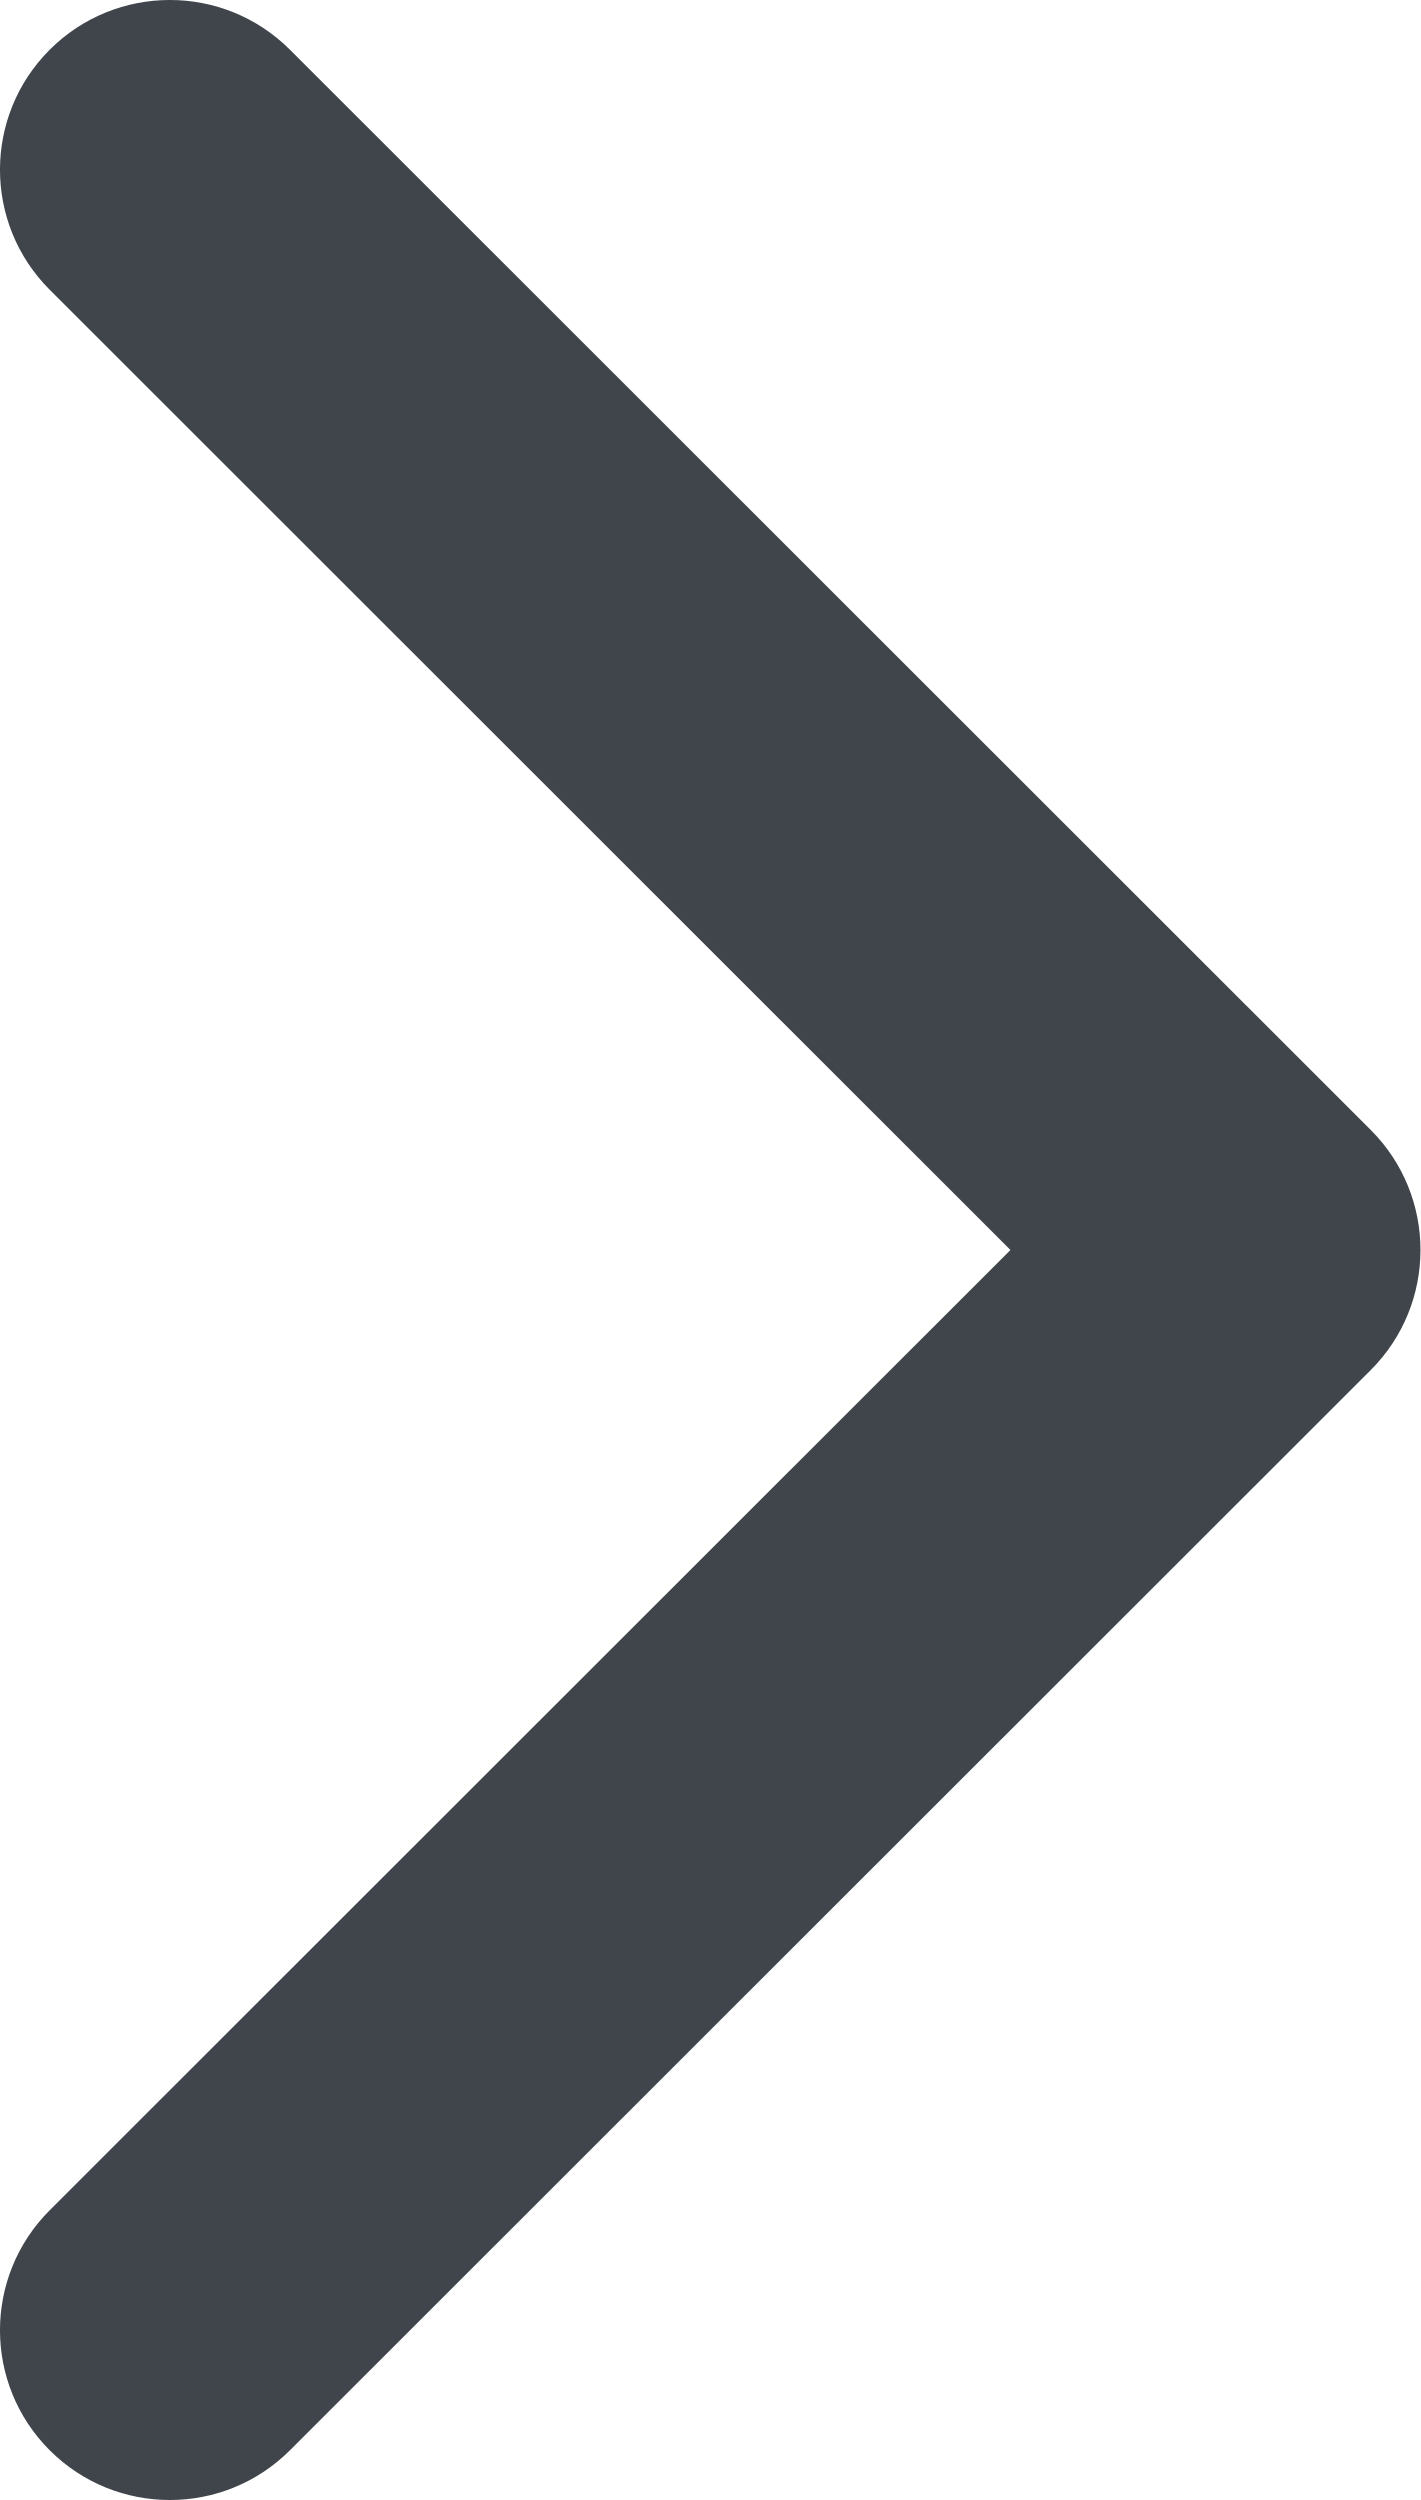
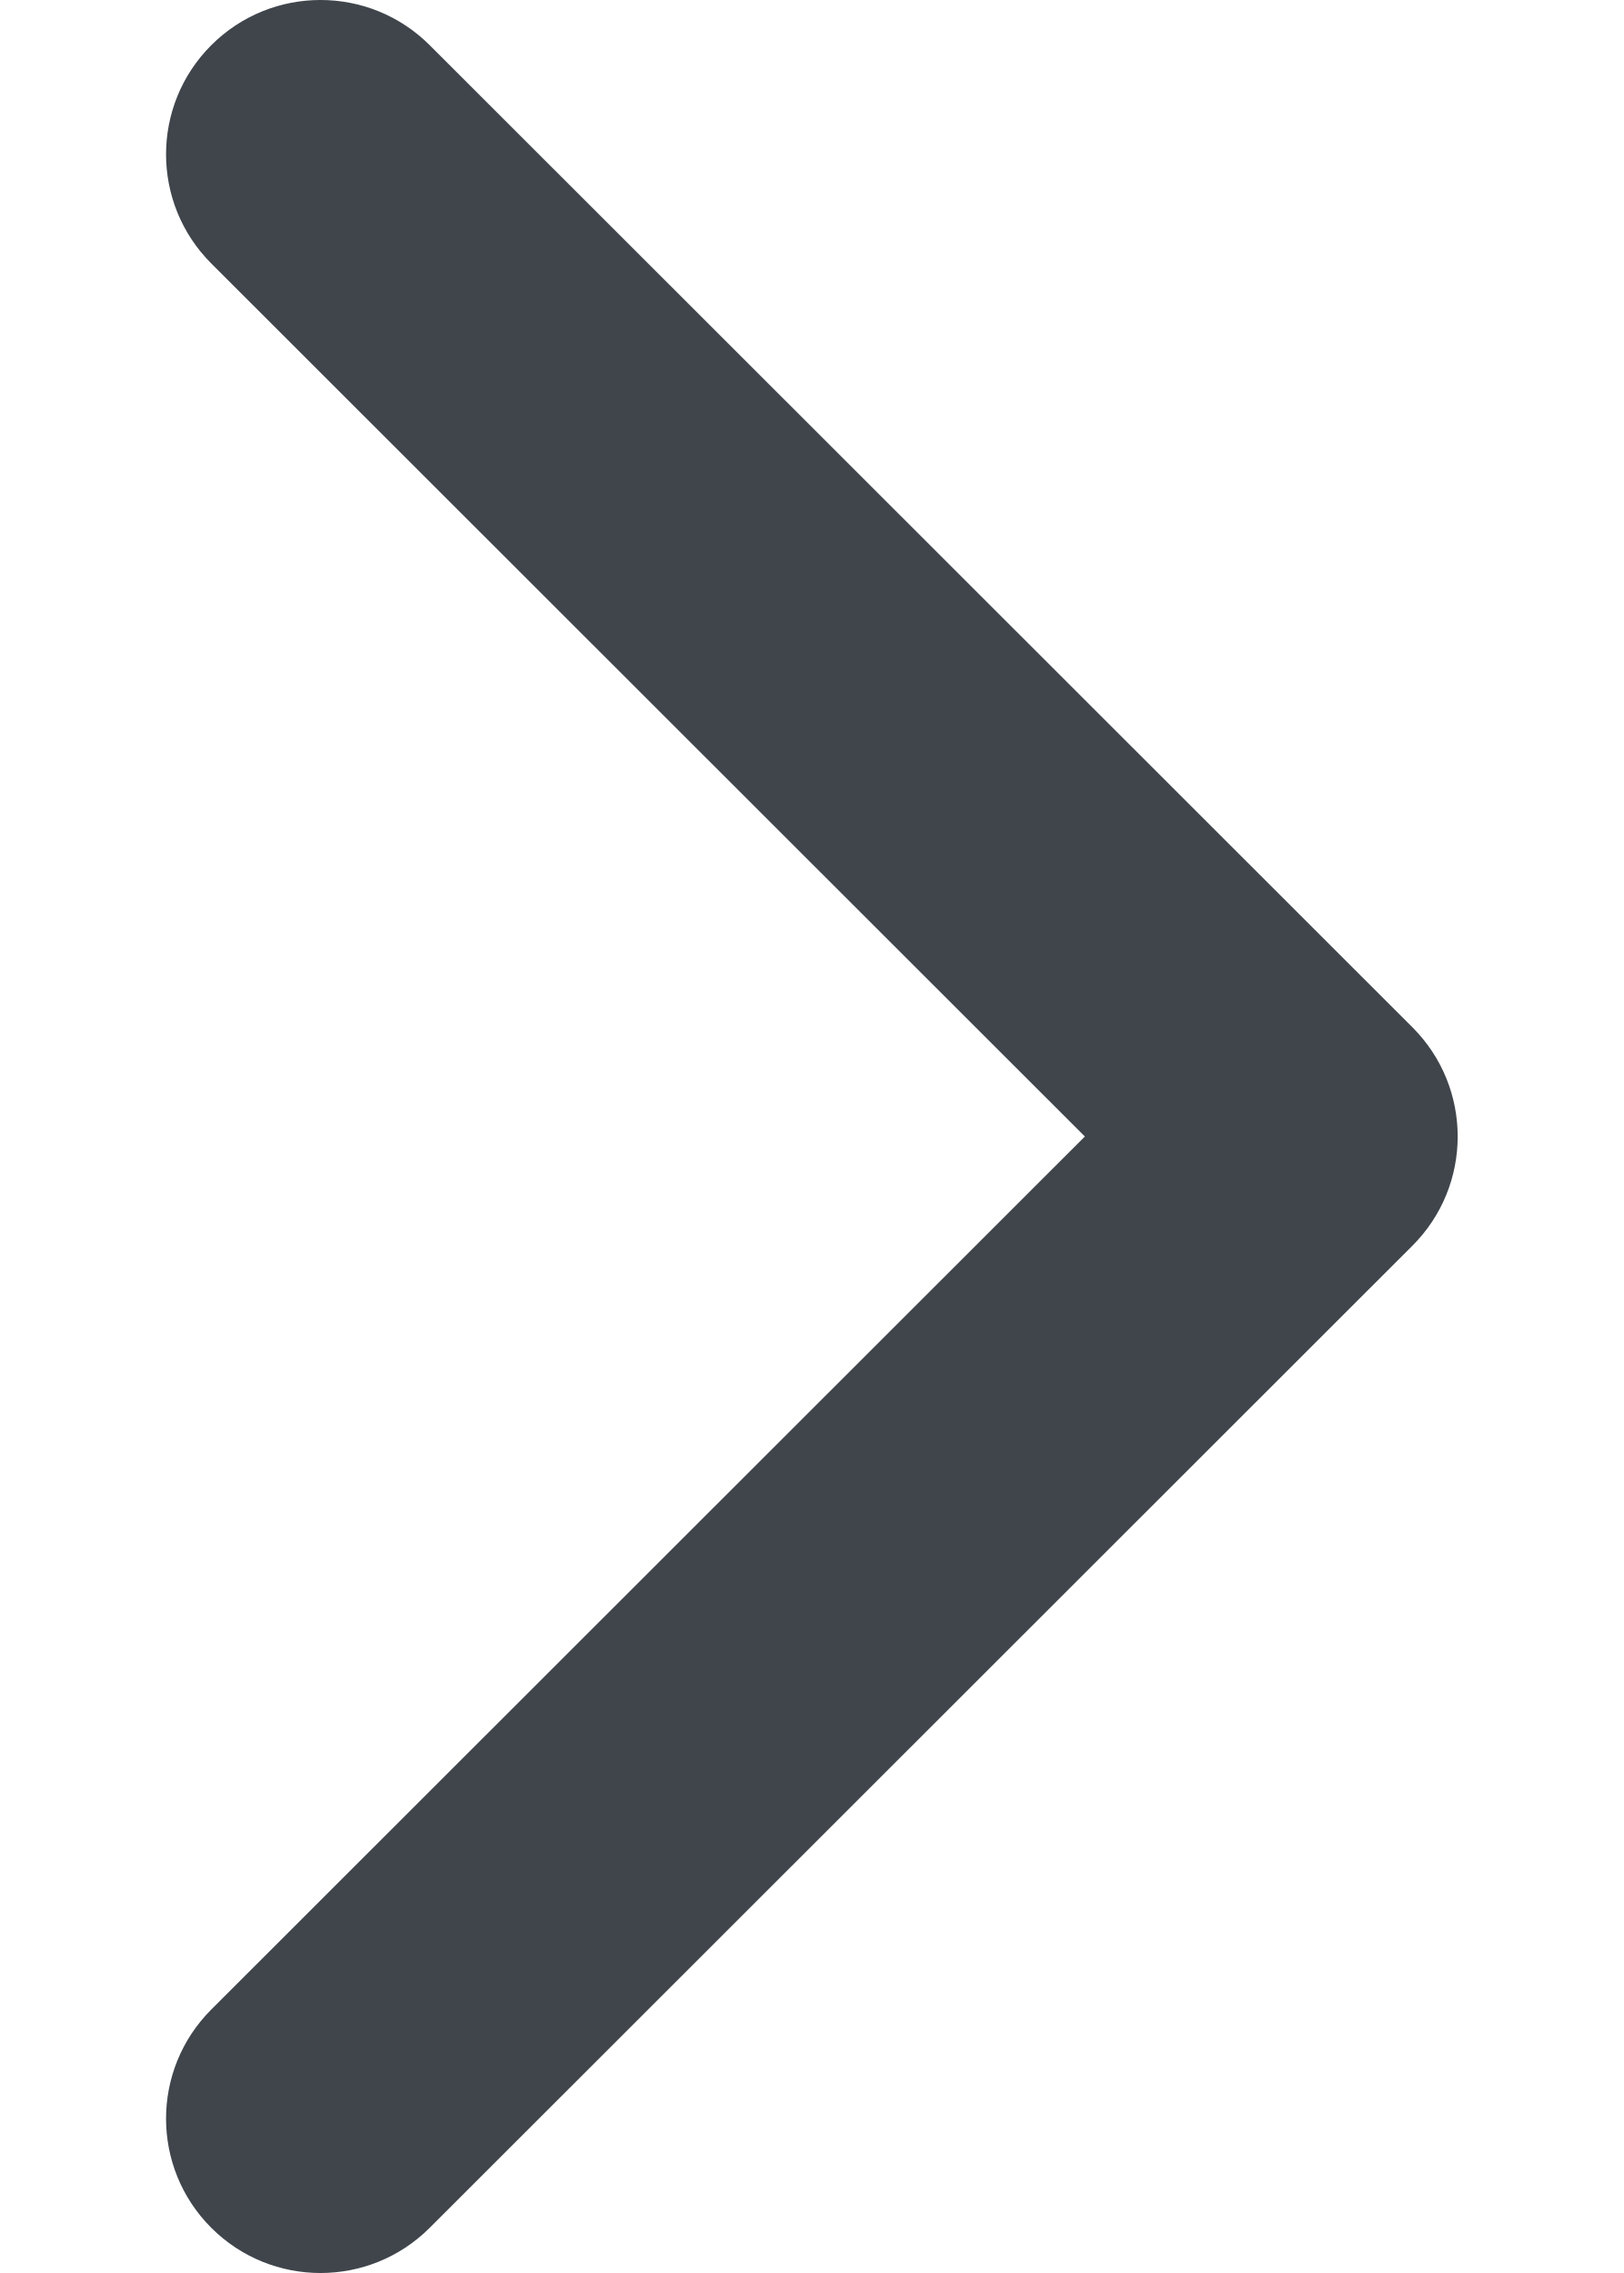
- <svg xmlns="http://www.w3.org/2000/svg" width="25" height="44" viewBox="0 0 25 44" fill="none">
+ <svg xmlns="http://www.w3.org/2000/svg" width="25" height="35" viewBox="0 0 25 44" fill="none">
  <path fill-rule="evenodd" clip-rule="evenodd" d="M5.103 0.875L24.125 19.887C25.292 21.054 25.292 22.946 24.125 24.113L5.103 43.125C3.935 44.292 2.043 44.292 0.875 43.125C-0.292 41.958 -0.292 40.067 0.875 38.9L17.784 22L0.875 5.1C-0.292 3.933 -0.292 2.042 0.875 0.875C2.043 -0.292 3.935 -0.292 5.103 0.875Z" fill="#3F454B" />
</svg>
